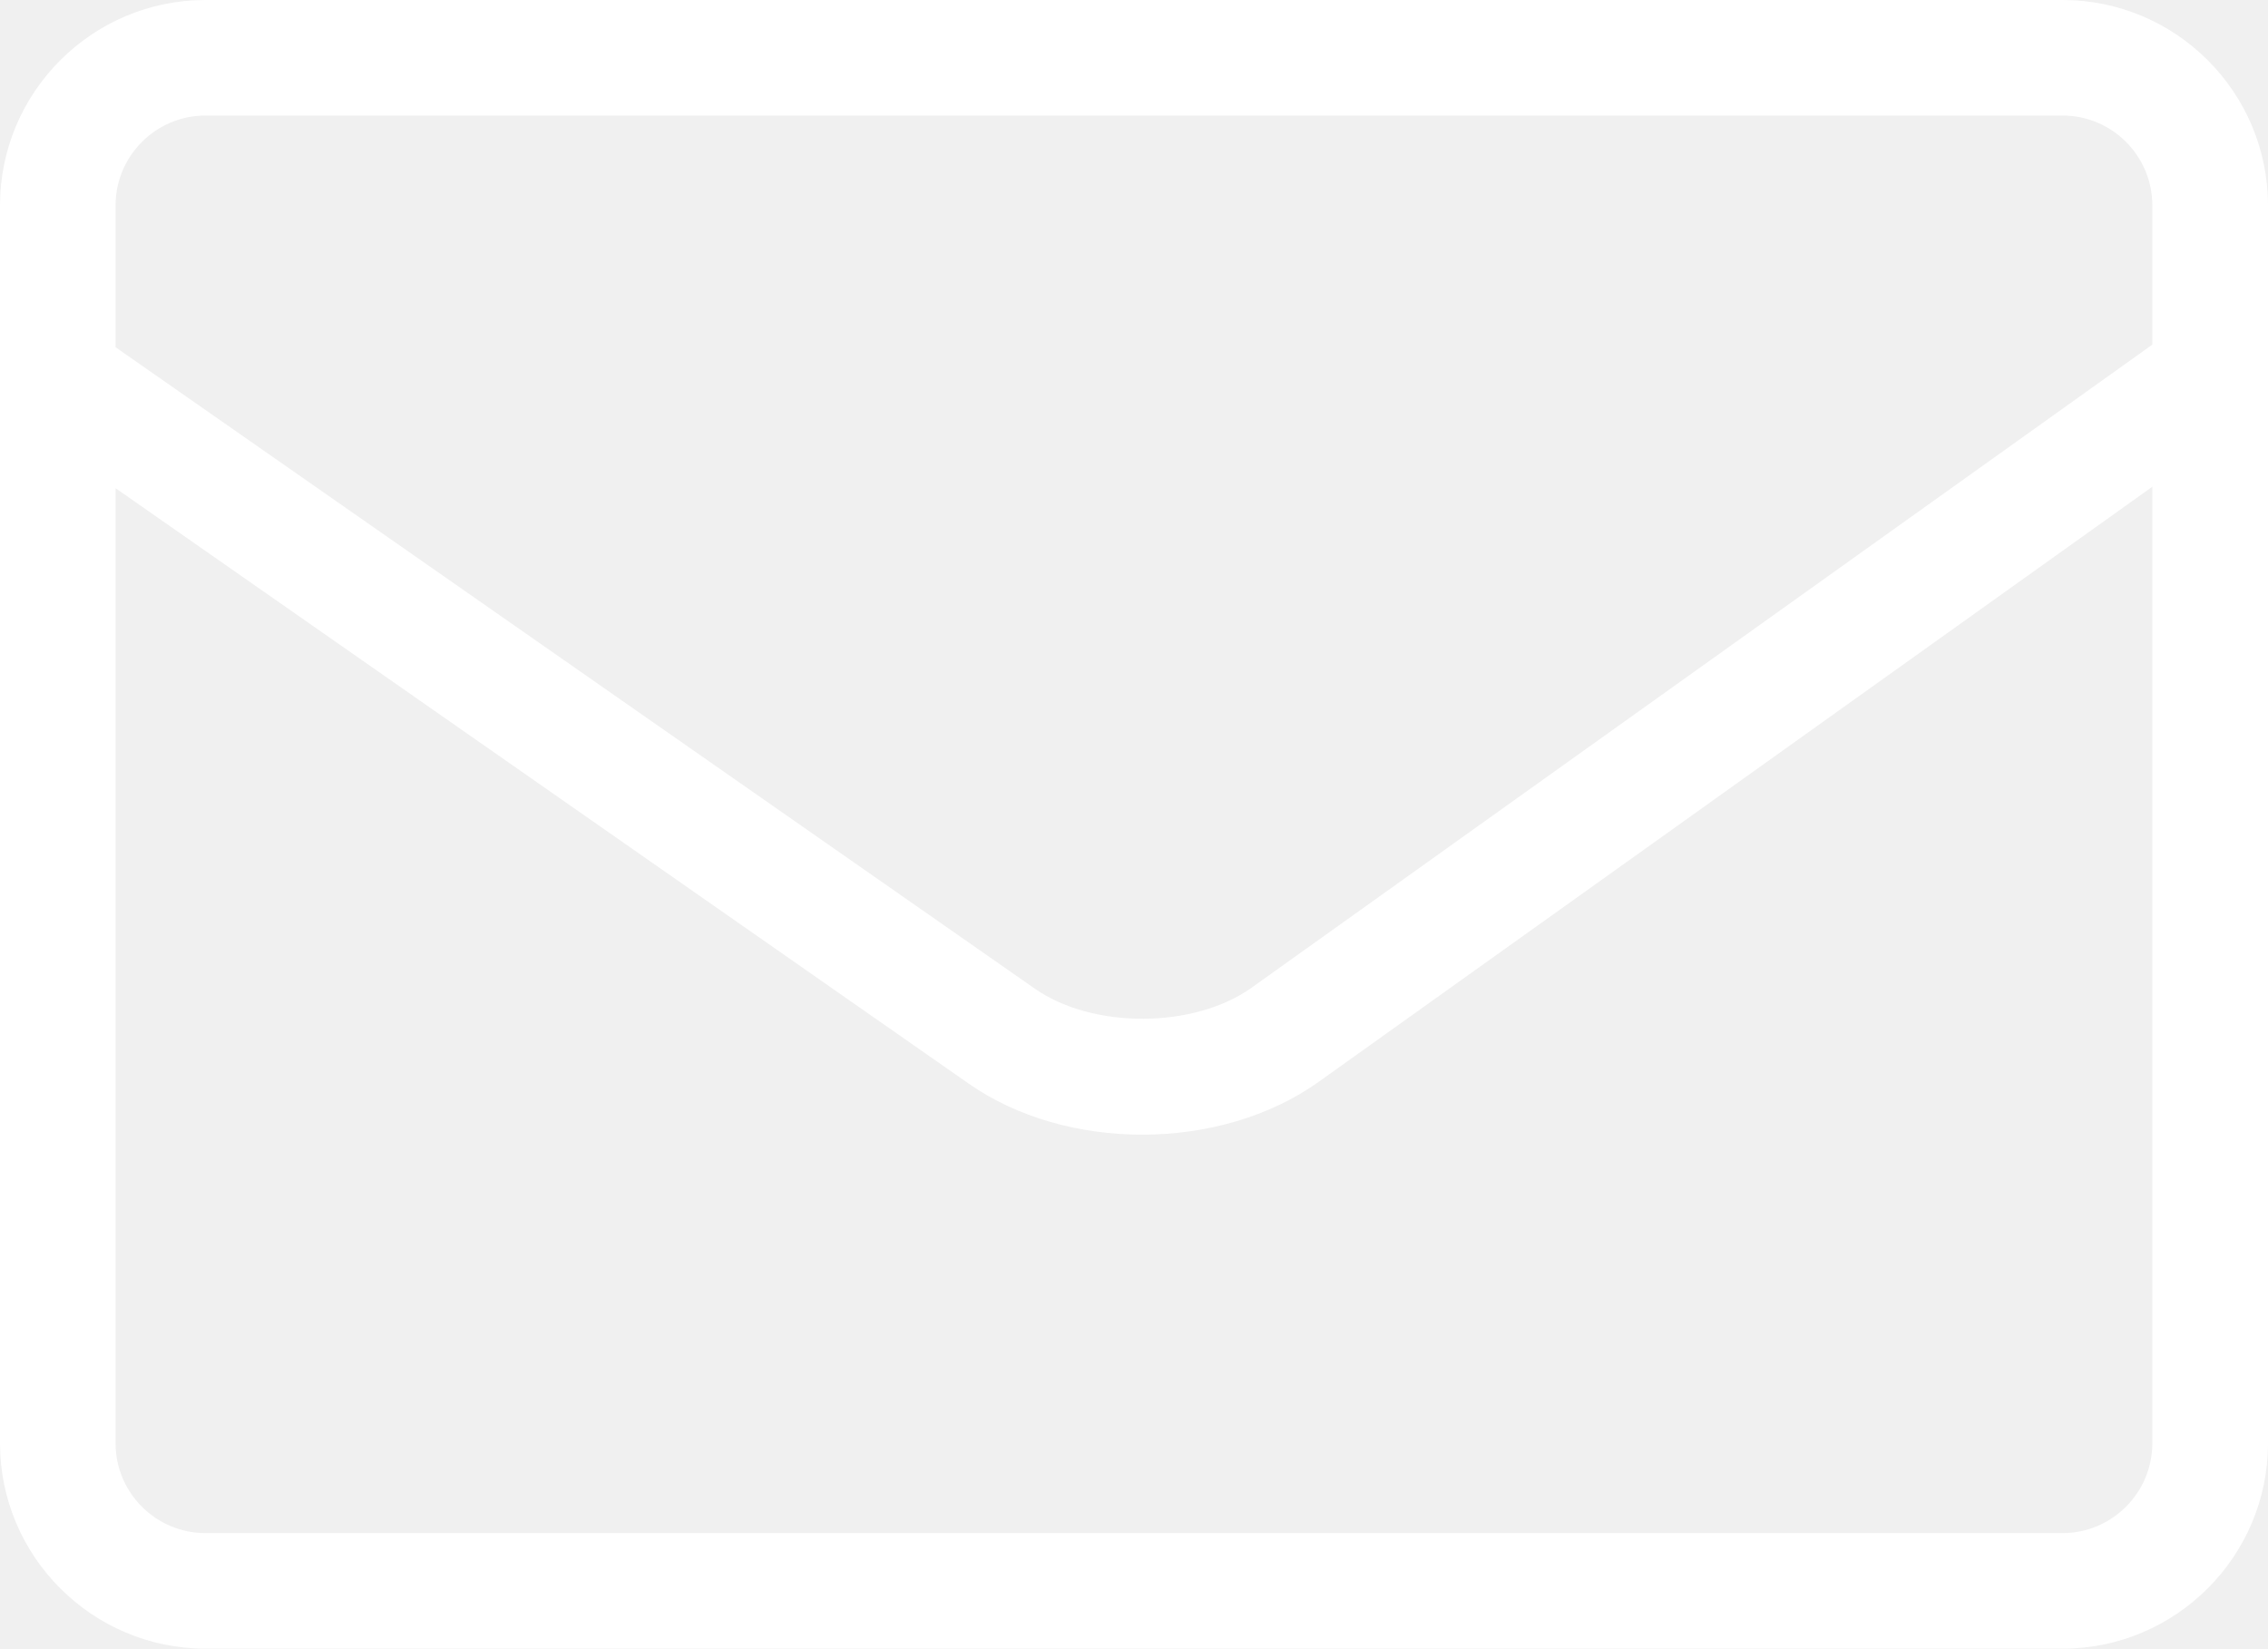
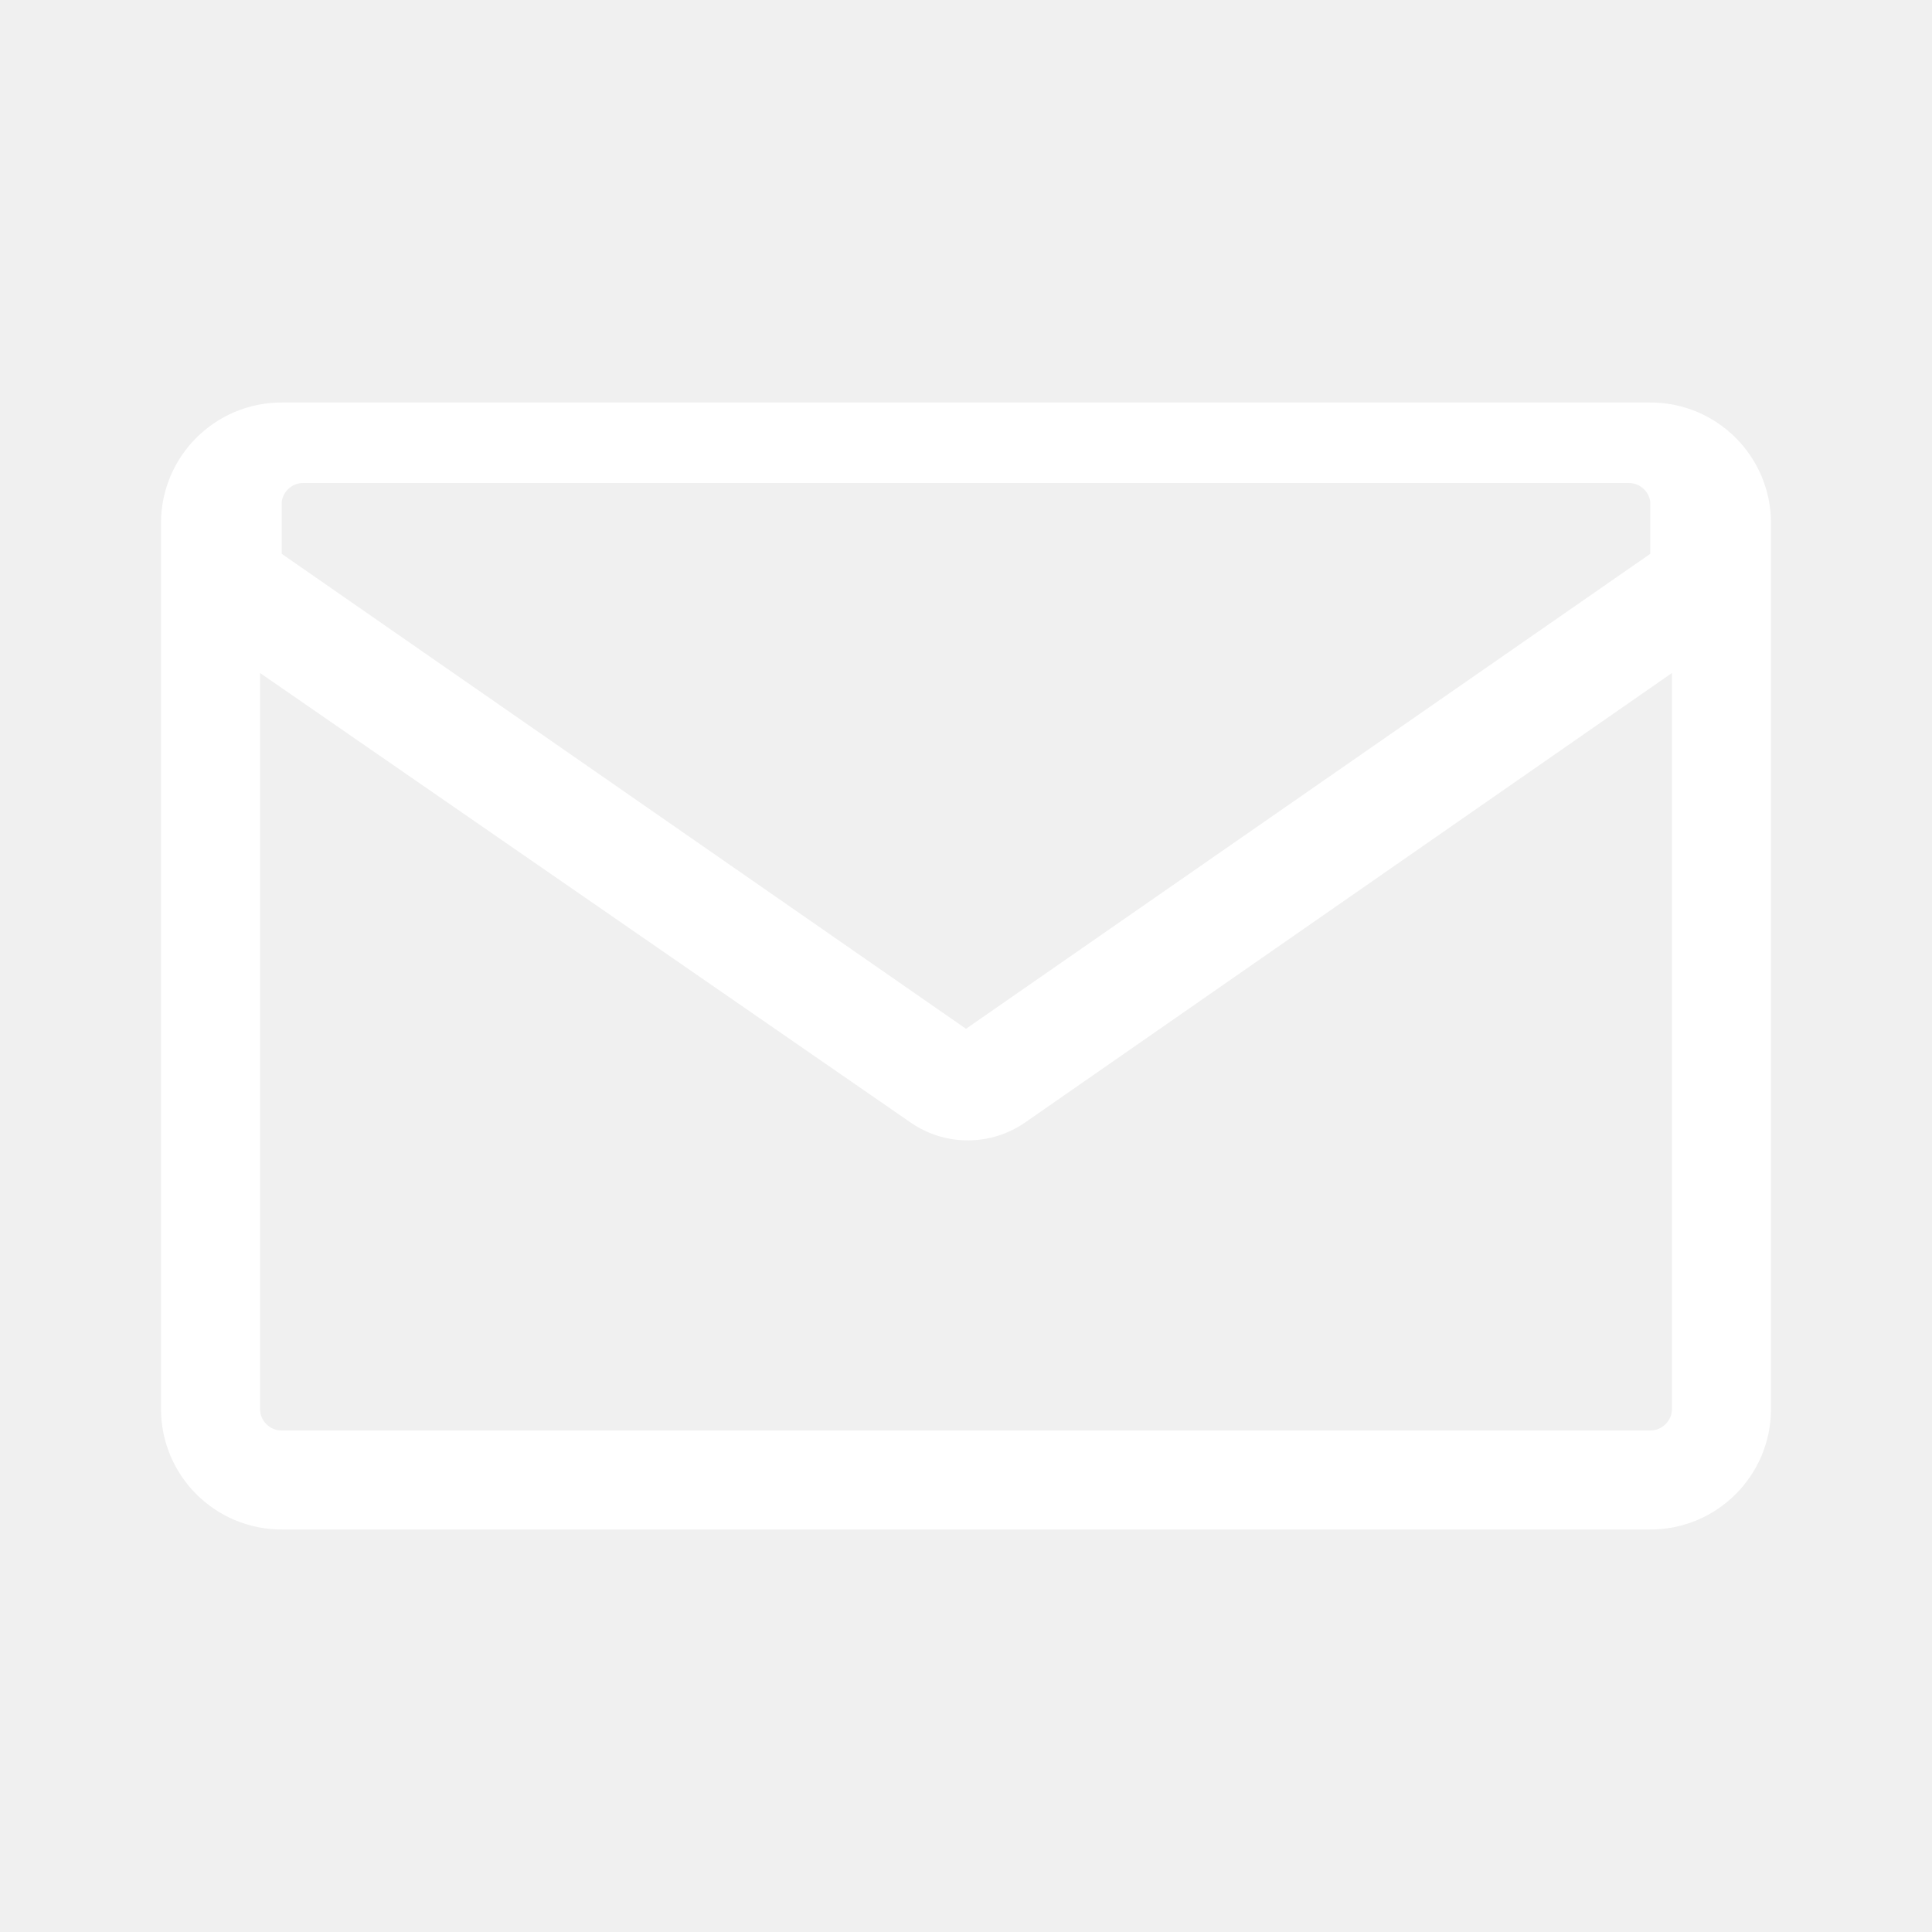
- <svg xmlns="http://www.w3.org/2000/svg" id="_レイヤー_2" data-name="レイヤー 2" viewBox="0 0 18.468 13.427">
-   <defs>
-     <style>
-       .cls-1 {
-         fill: #fff;
-       }
-     </style>
-   </defs>
-   <g id="_レイヤー_1-2" data-name="レイヤー 1">
-     <path class="cls-1" d="M16.795,0H1.673C.751,0,0,.751,0,1.673v10.081c0,.922.751,1.673,1.673,1.673h15.122c.922,0,1.673-.751,1.673-1.673V1.673c0-.922-.75-1.673-1.673-1.673ZM1.673.941h15.122c.403,0,.731.328.731.732v1.134l-7.334,5.237c-.468.334-1.292.338-1.764.009L.941,2.828v-1.155c0-.403.328-.732.732-.732ZM16.795,12.486H1.673c-.403,0-.732-.328-.732-.732V3.976l6.948,4.85c.397.277.904.415,1.412.415.518,0,1.036-.144,1.438-.431l6.787-4.846v7.79c0,.403-.328.732-.731.732Z" />
-   </g>
+ <svg xmlns="http://www.w3.org/2000/svg" viewBox="0 0 24 24" aria-hidden="true">
+   <path fill="#FFFFFF" d="M3.5 5h17c.83 0 1.5.67 1.5 1.5v11c0 .83-.67 1.5-1.5 1.5h-17C2.67 19 2 18.33 2 17.5v-11C2 5.67 2.67 5 3.5 5Zm0 1.23v.65l8.5 5.9 8.5-5.9v-.65a.27.27 0 0 0-.27-.23H3.77a.27.27 0 0 0-.27.23Zm0 11.54h17a.27.27 0 0 0 .27-.27V8.36l-8.03 5.58a1.25 1.25 0 0 1-1.42.01L3.23 8.36v9.14c0 .15.12.27.27.27Z" />
</svg>
